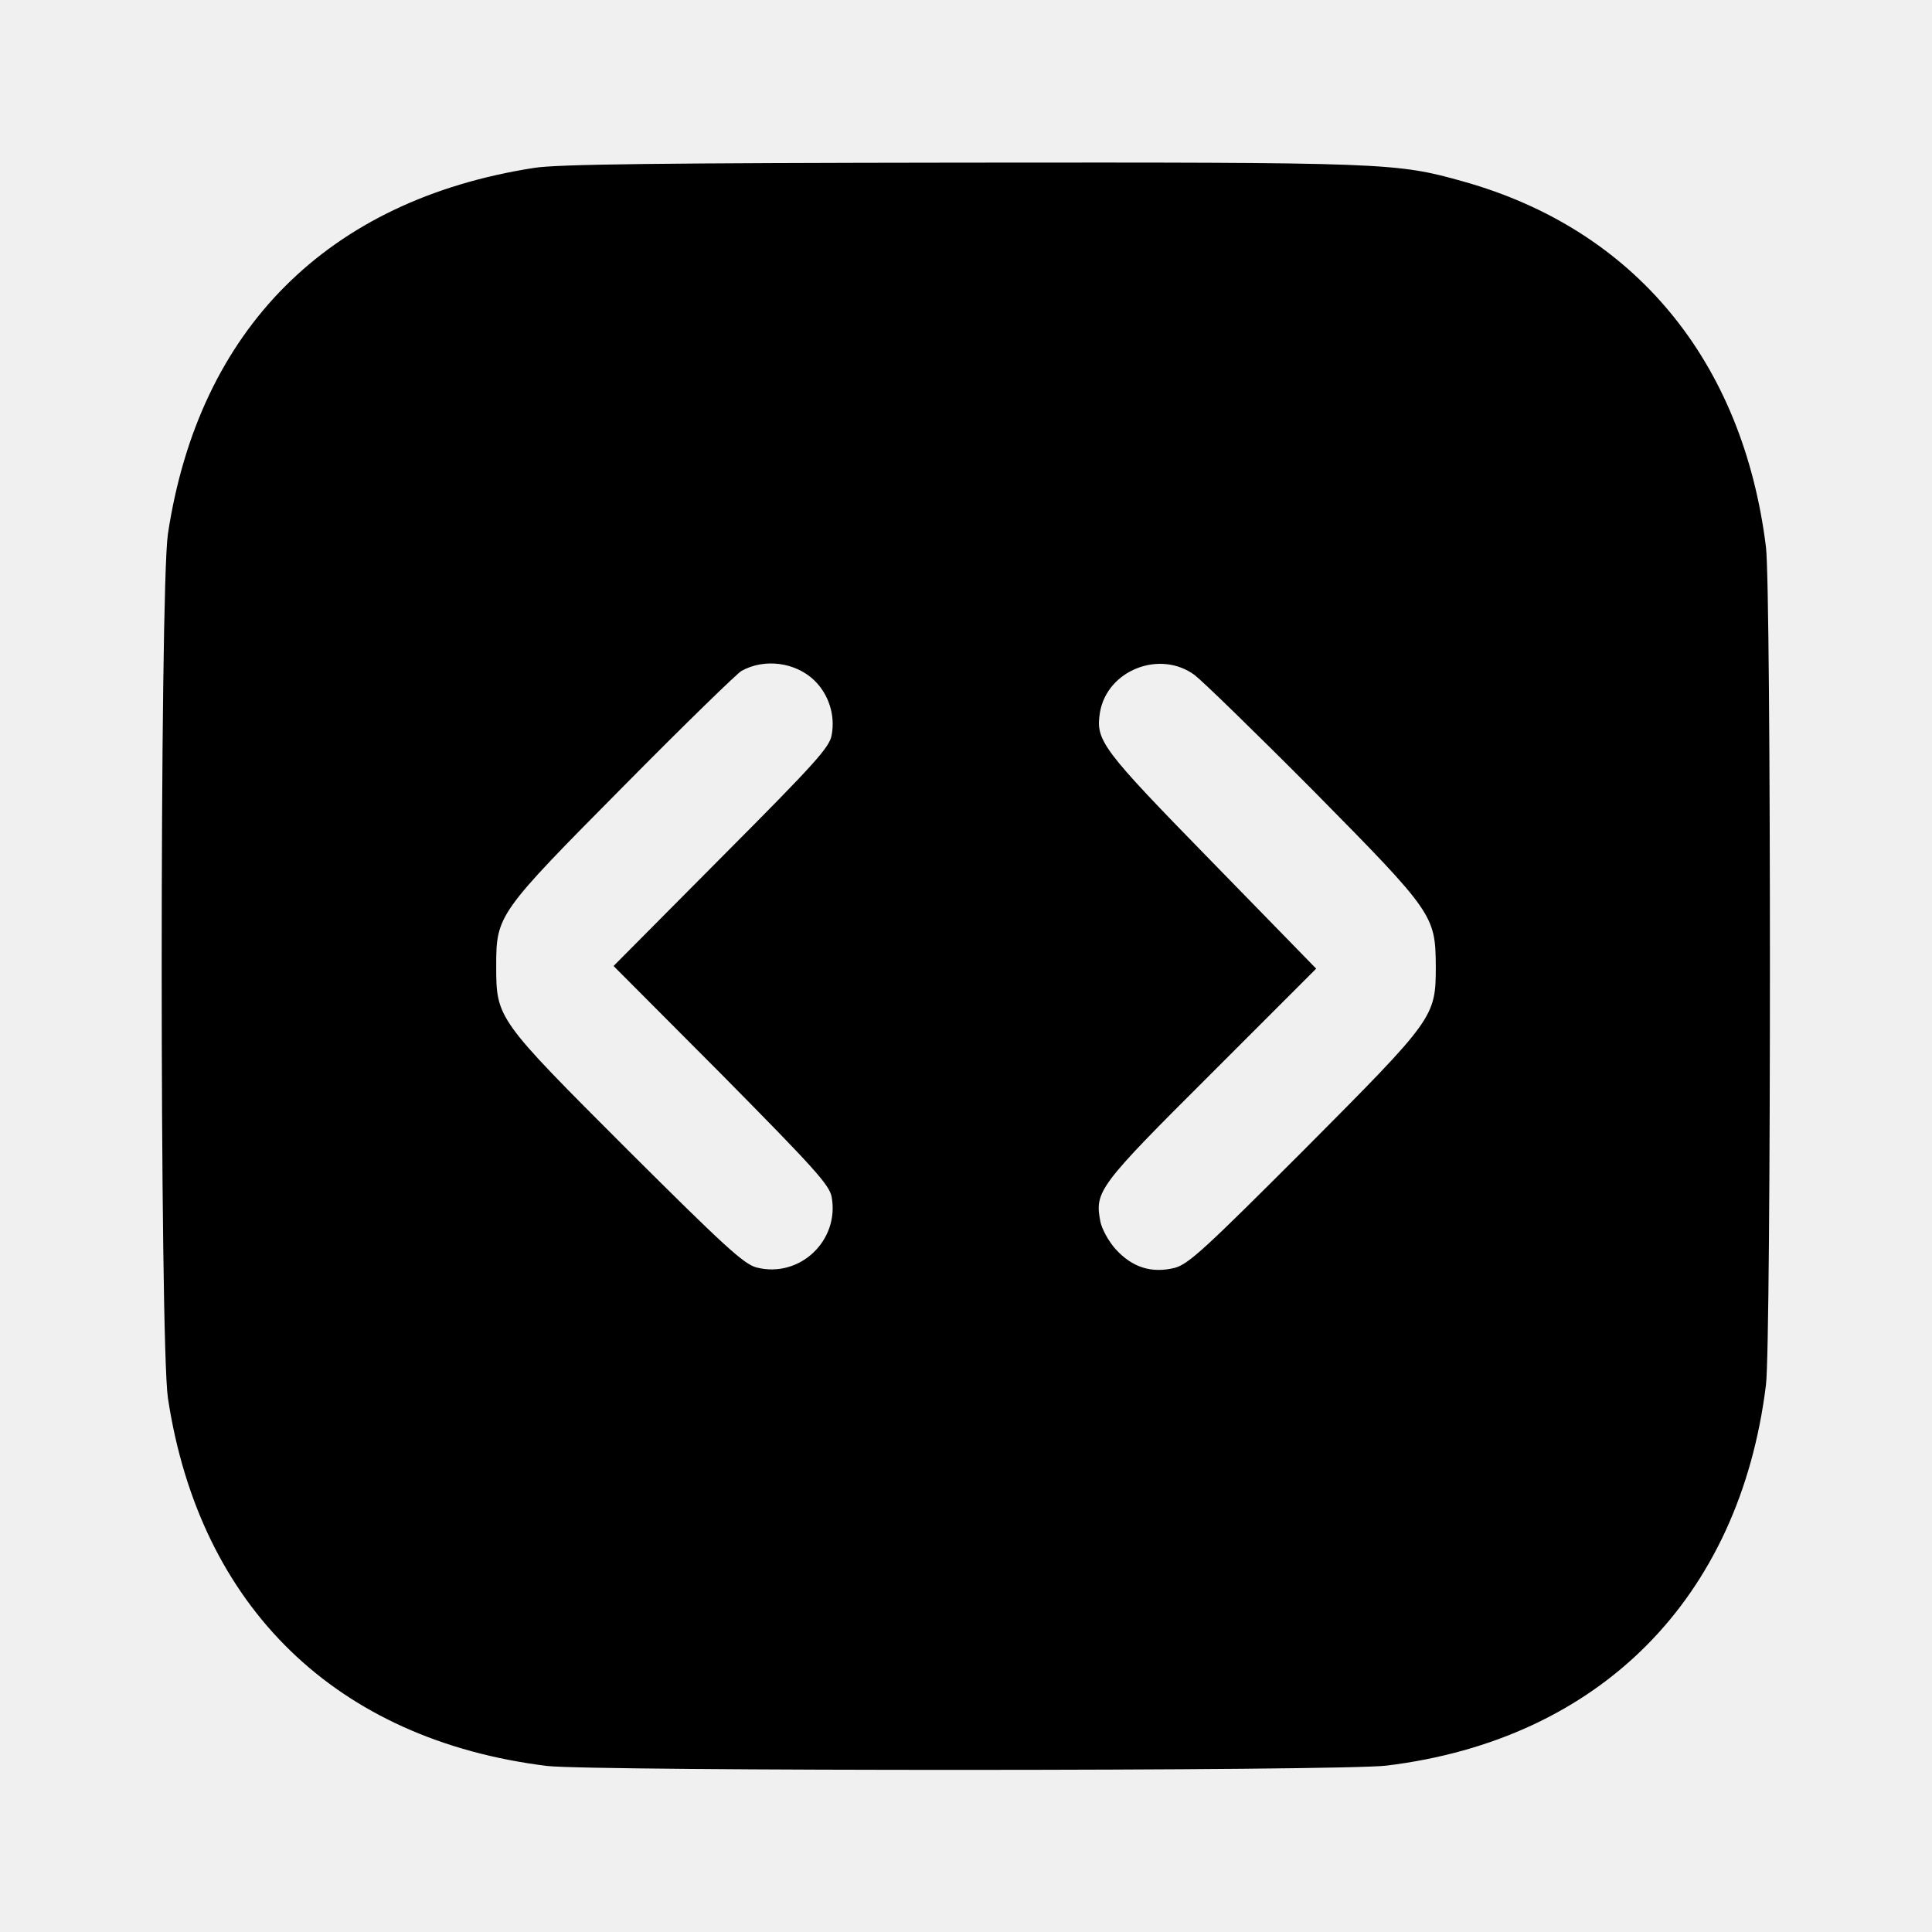
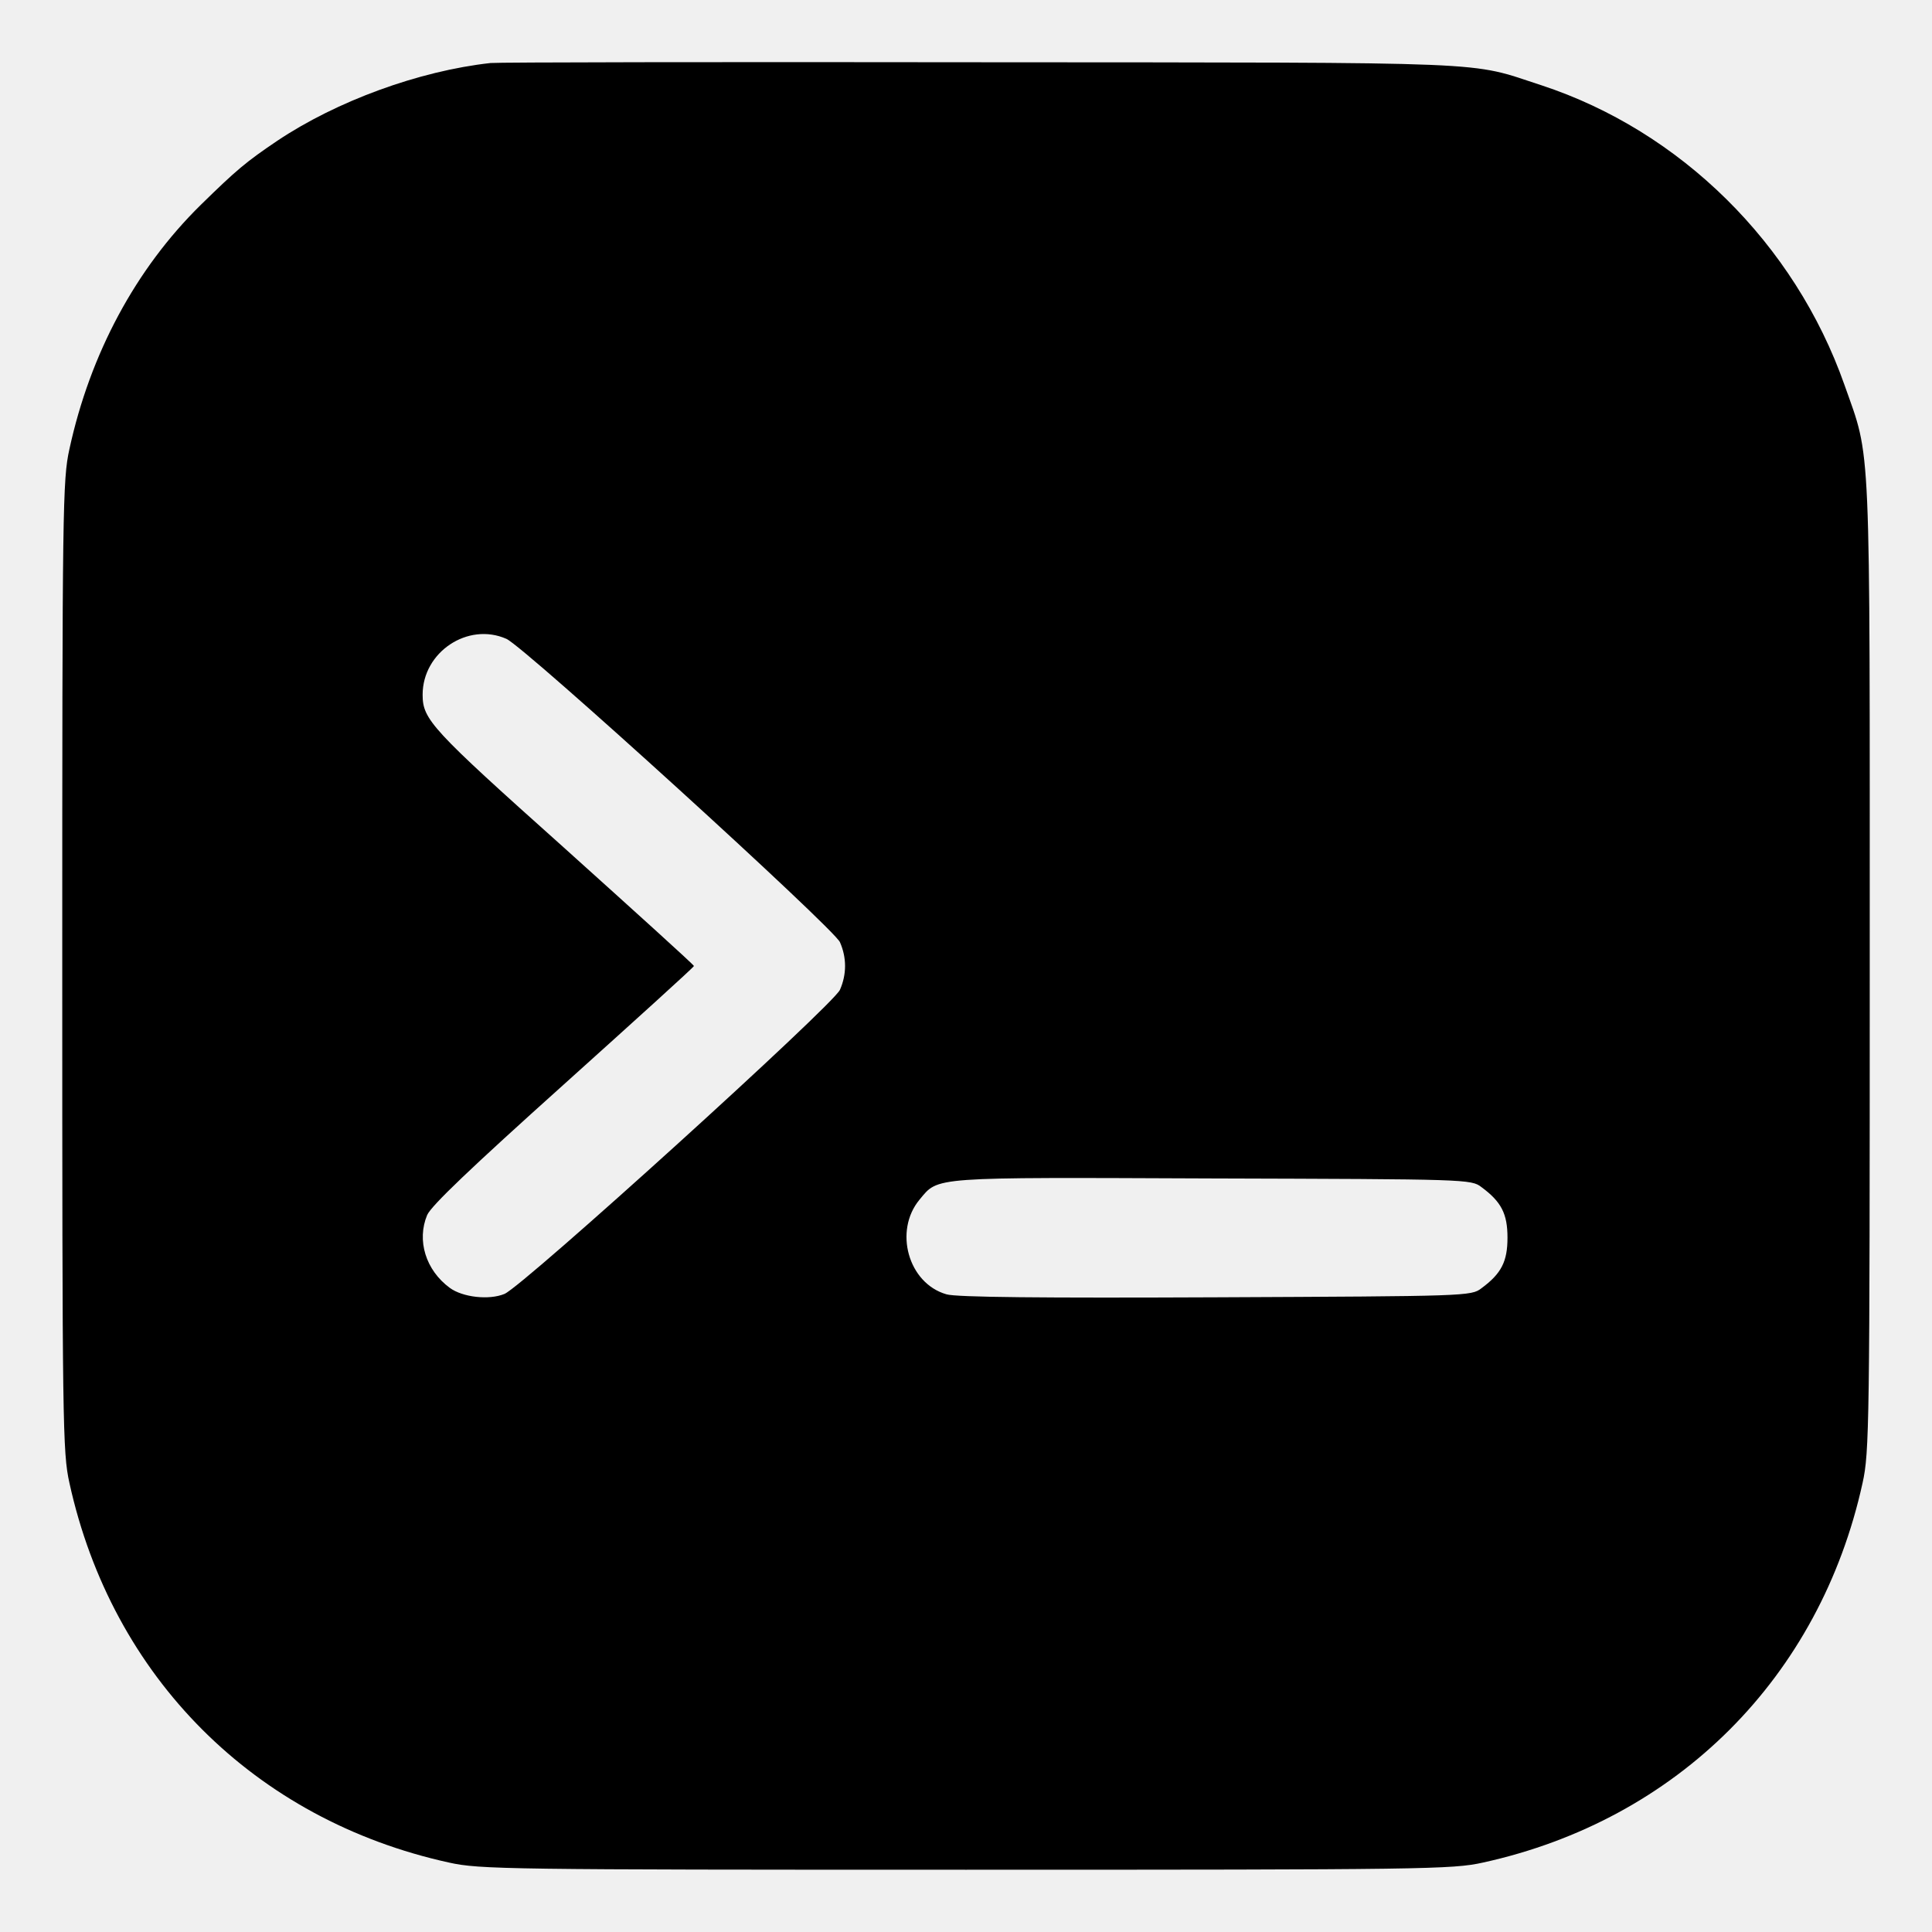
<svg xmlns="http://www.w3.org/2000/svg" version="1.0" width="512pt" height="512pt" viewBox="0 0 512 512" preserveAspectRatio="xMidYMid meet">
  <style>
  path { fill: #000; }
  @media (prefers-color-scheme: dark) {
-       path { fill: #FFF; }
+     path { fill: #FFF; }
  }
</style>
  <g transform="translate(0,512) scale(0.1,-0.1)" fill="#000000" stroke="none">
-     <path d="M1415 4675 c-546 -85 -888 -427 -970 -970 -22 -149 -22 -2141 0 -2290 84 -554 446 -906 1005 -975 119 -14 2104 -14 2225 1 563 69 935 441 1005 1009 14 115 14 2105 0 2220 -61 494 -349 842 -802 969 -178 50 -199 51 -1328 50 -794 -1 -1075 -4 -1135 -14z m743 -1358 c38 -37 56 -92 46 -145 -5 -32 -45 -76 -292 -324 l-286 -288 286 -287 c246 -249 286 -293 292 -325 21 -116 -85 -216 -199 -187 -34 9 -86 57 -342 312 -346 346 -348 348 -348 487 0 135 4 140 339 478 160 162 300 298 311 304 61 34 143 23 193 -25z m1008 14 c21 -16 163 -154 315 -307 318 -322 323 -330 324 -464 0 -136 -3 -139 -349 -487 -263 -263 -306 -303 -343 -313 -61 -15 -112 1 -156 49 -19 21 -37 54 -41 74 -15 80 -6 93 293 391 l279 279 -276 283 c-293 300 -309 321 -297 396 19 112 159 167 251 99z" />
+     <path d="M1300 4953 c-190 -21 -408 -101 -565 -206 -83 -56 -108 -77 -203 -170 -172 -169 -293 -394 -348 -647 -18 -81 -19 -153 -19 -1370 0 -1217 1 -1289 19 -1370 113 -515 491 -893 1006 -1006 81 -18 153 -19 1370 -19 1217 0 1289 1 1370 19 515 113 893 491 1006 1006 18 81 19 153 19 1370 0 1428 4 1338 -67 1540 -132 375 -435 673 -803 794 -197 64 -96 60 -1485 61 -696 1 -1281 0 -1300 -2z m42 -1526 c48 -21 869 -768 884 -804 18 -41 18 -85 0 -126 -16 -39 -839 -785 -889 -806 -41 -17 -111 -9 -145 16 -64 47 -88 126 -60 193 11 25 116 125 361 345 190 171 346 312 346 315 0 3 -156 144 -346 315 -350 313 -373 338 -373 404 0 113 120 193 222 148z m2584 -1453 c53 -39 69 -71 69 -134 0 -63 -16 -95 -69 -134 -27 -21 -39 -21 -704 -24 -457 -2 -689 0 -714 8 -101 29 -140 168 -71 251 51 61 25 59 775 56 676 -2 687 -2 714 -23z" />
  </g>
</svg>
